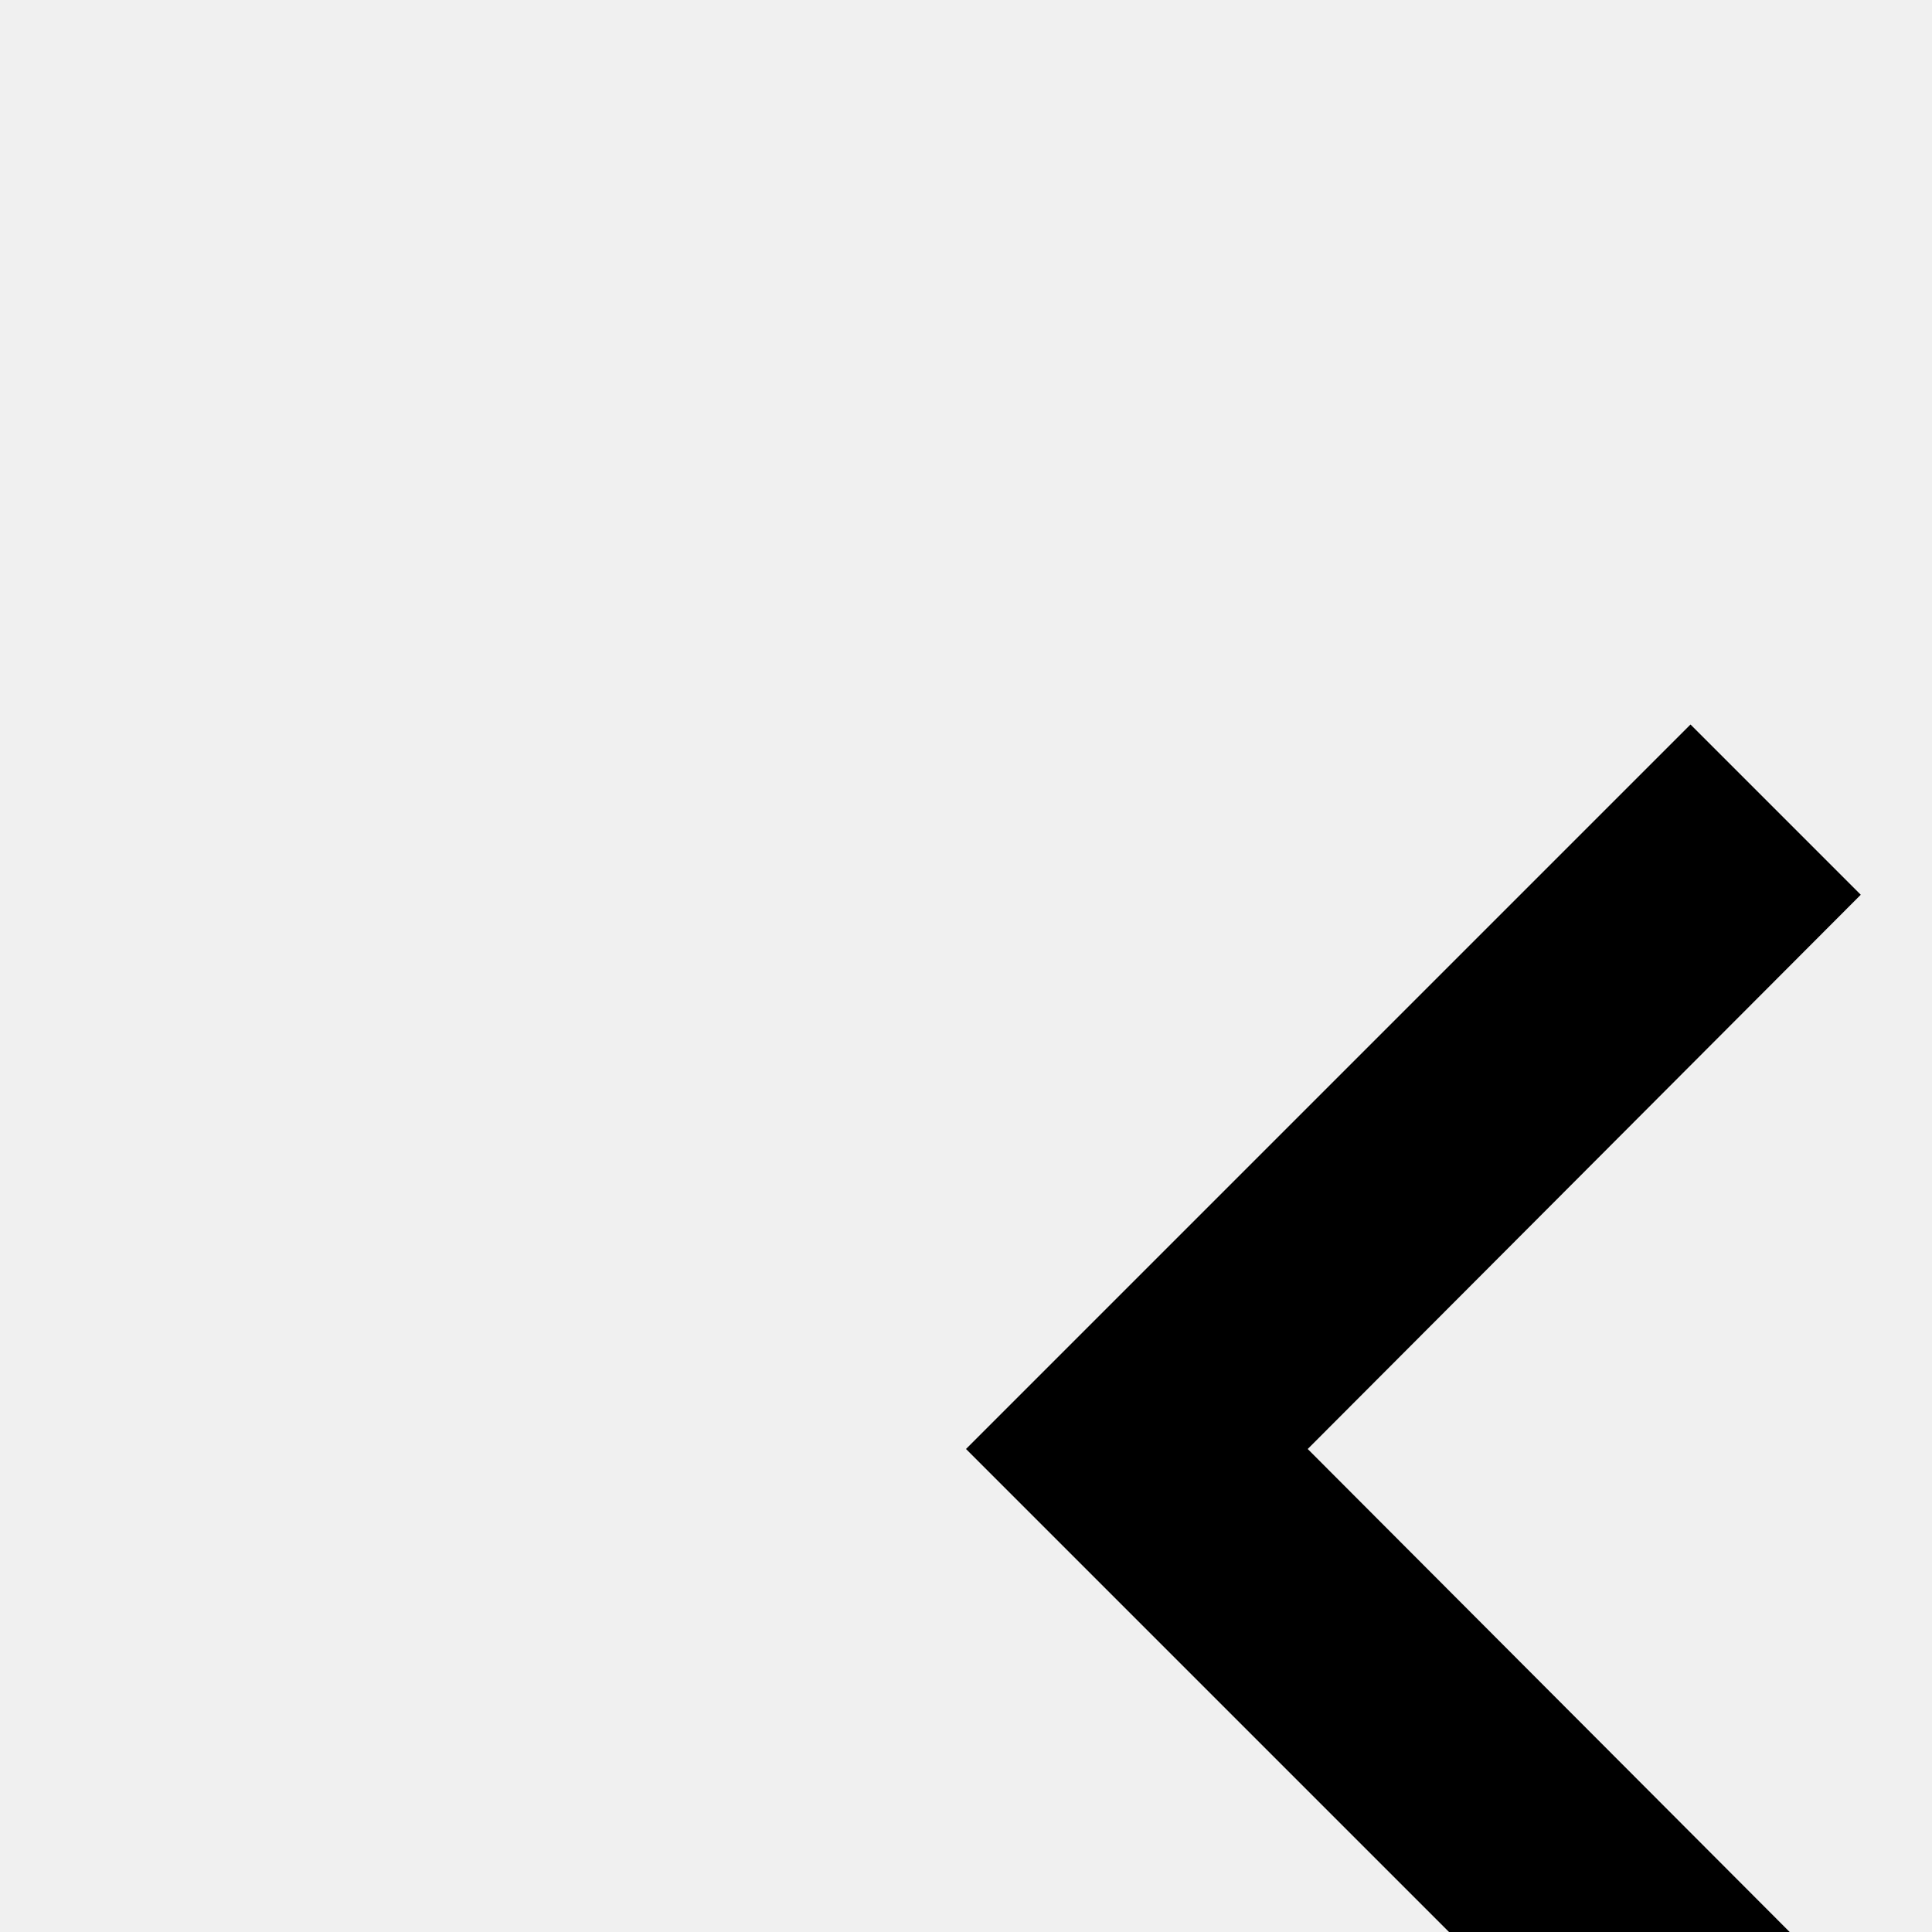
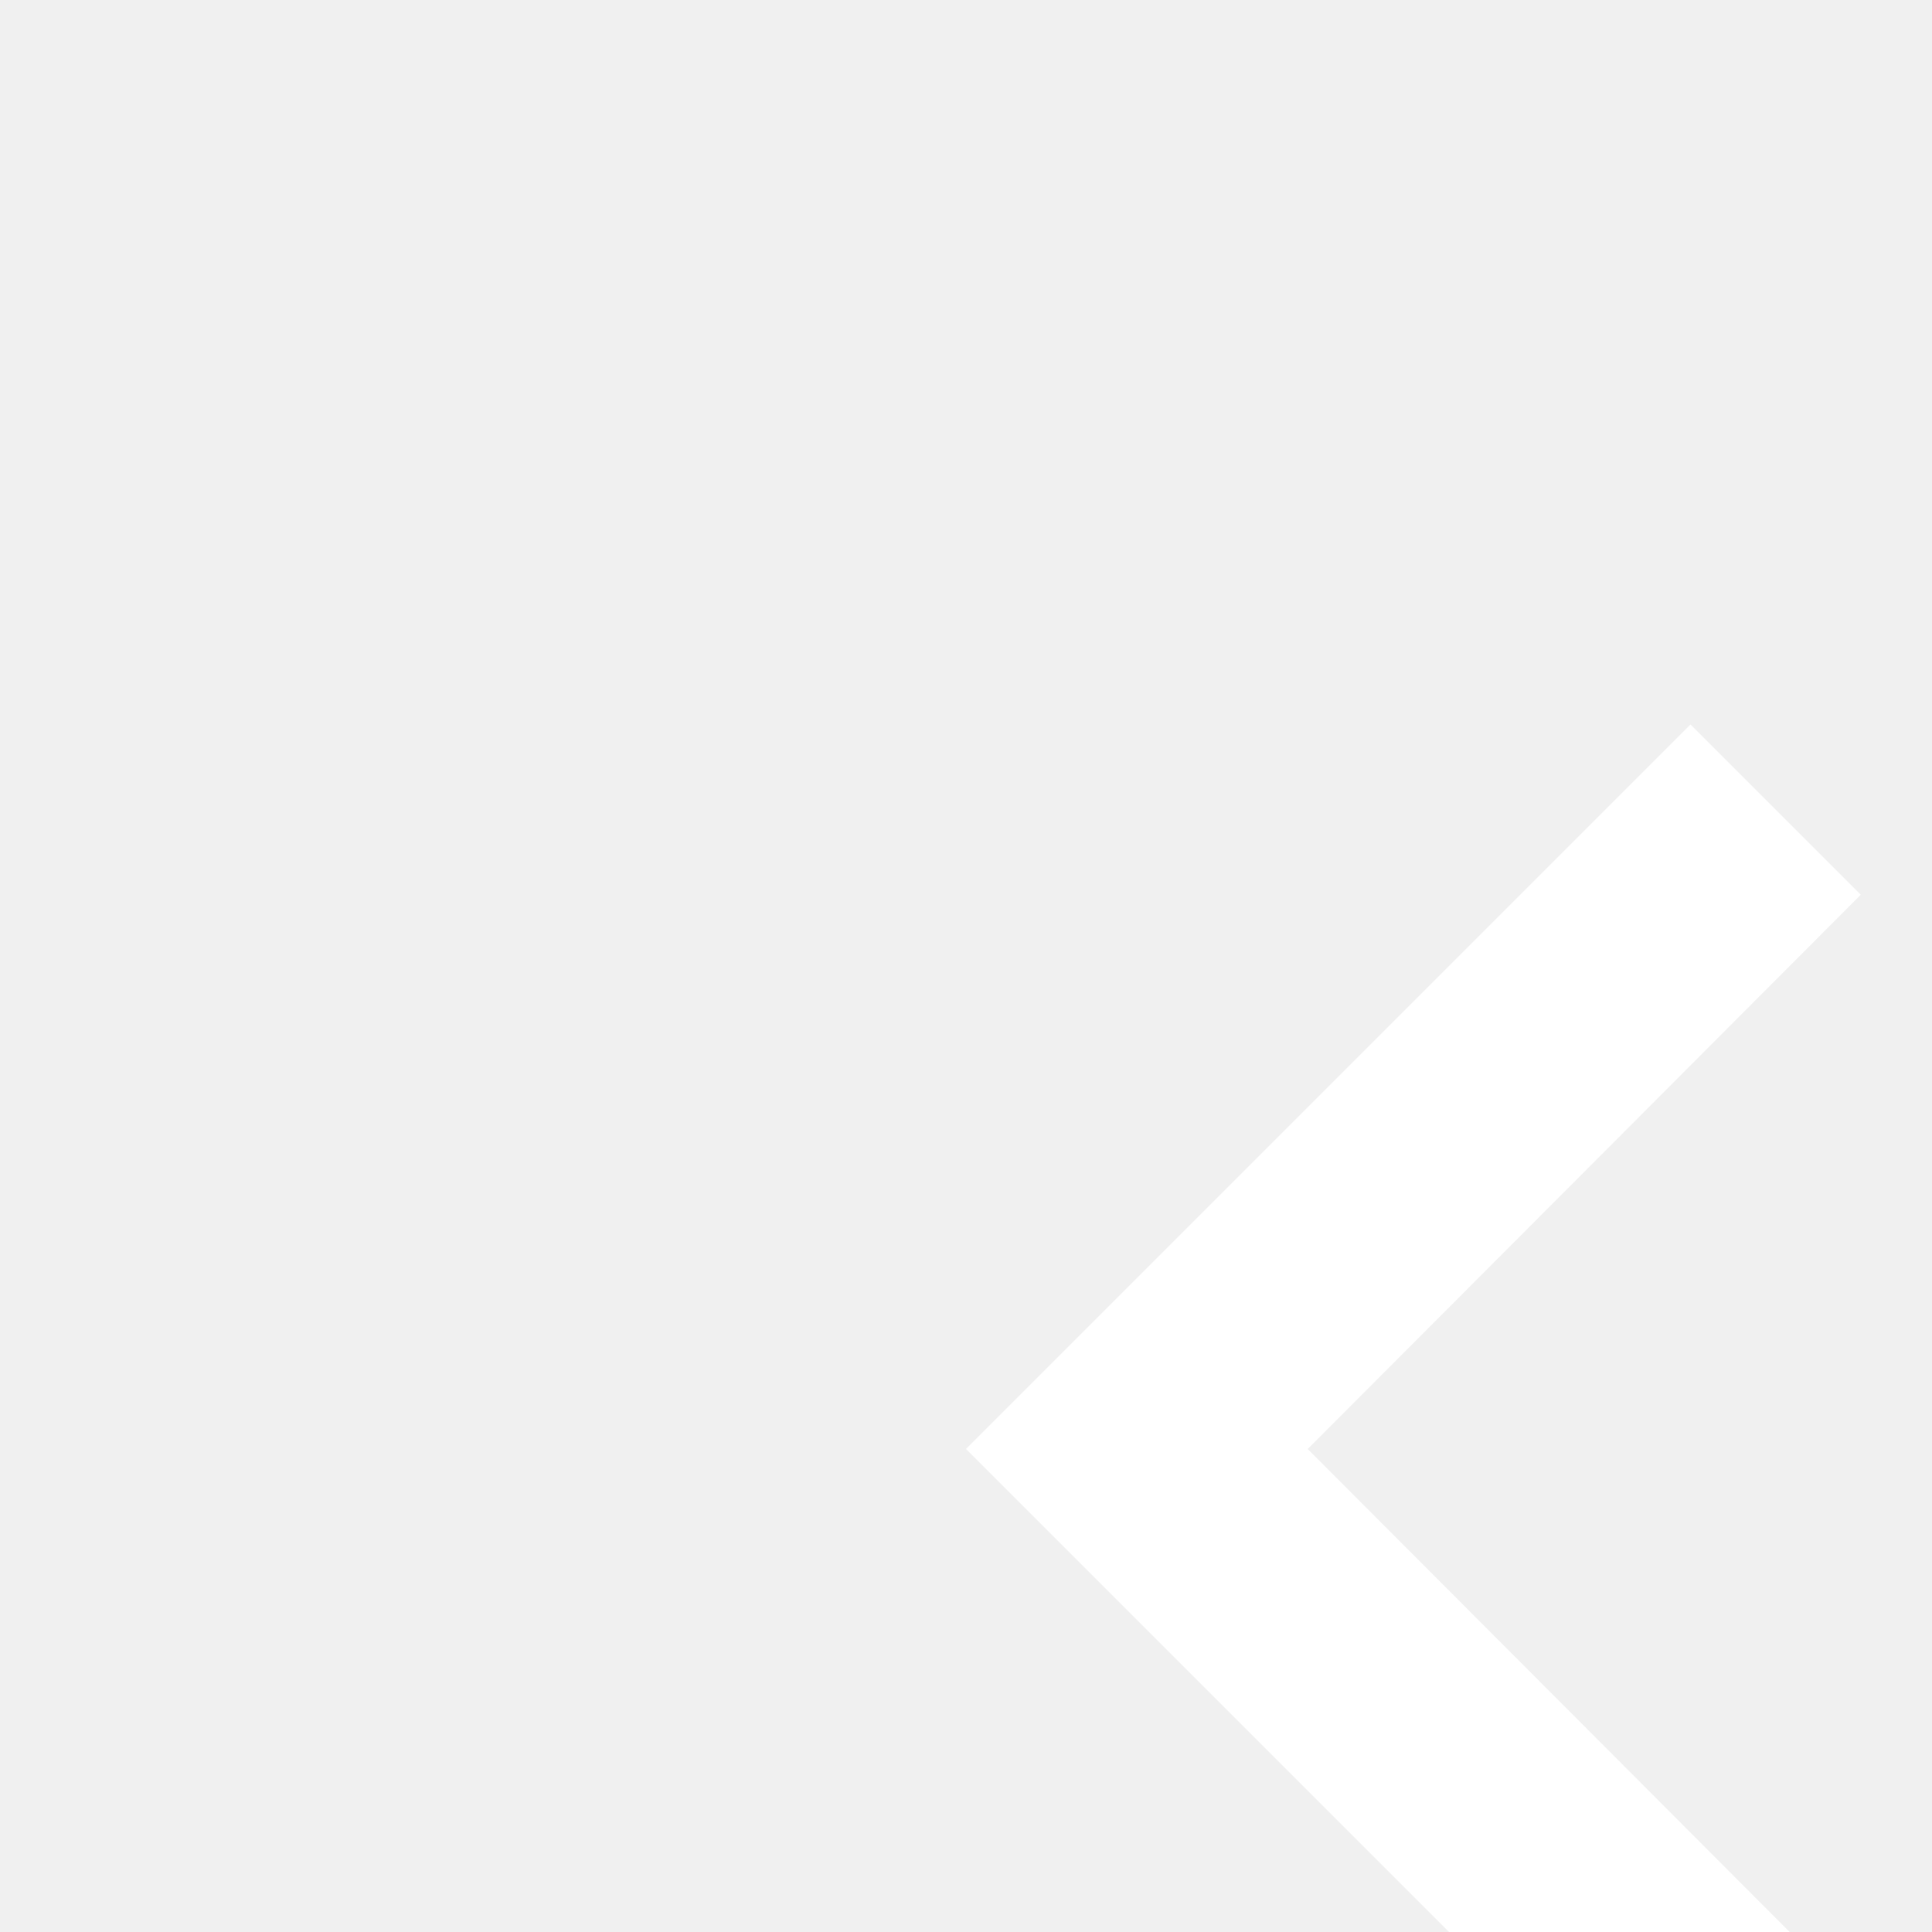
<svg xmlns="http://www.w3.org/2000/svg" height="16" viewBox="0 0 16 16" width="16">
  <path d="M0 0h24v24H0V0z" fill="none" />
-   <path d="M15.41 16.59L10.83 12l4.58-4.59L14 6l-6 6 6 6 1.41-1.41z" />
+   <path d="M15.41 16.59L10.83 12l4.58-4.59L14 6l-6 6 6 6 1.41-1.41z" fill="white" />
</svg>
